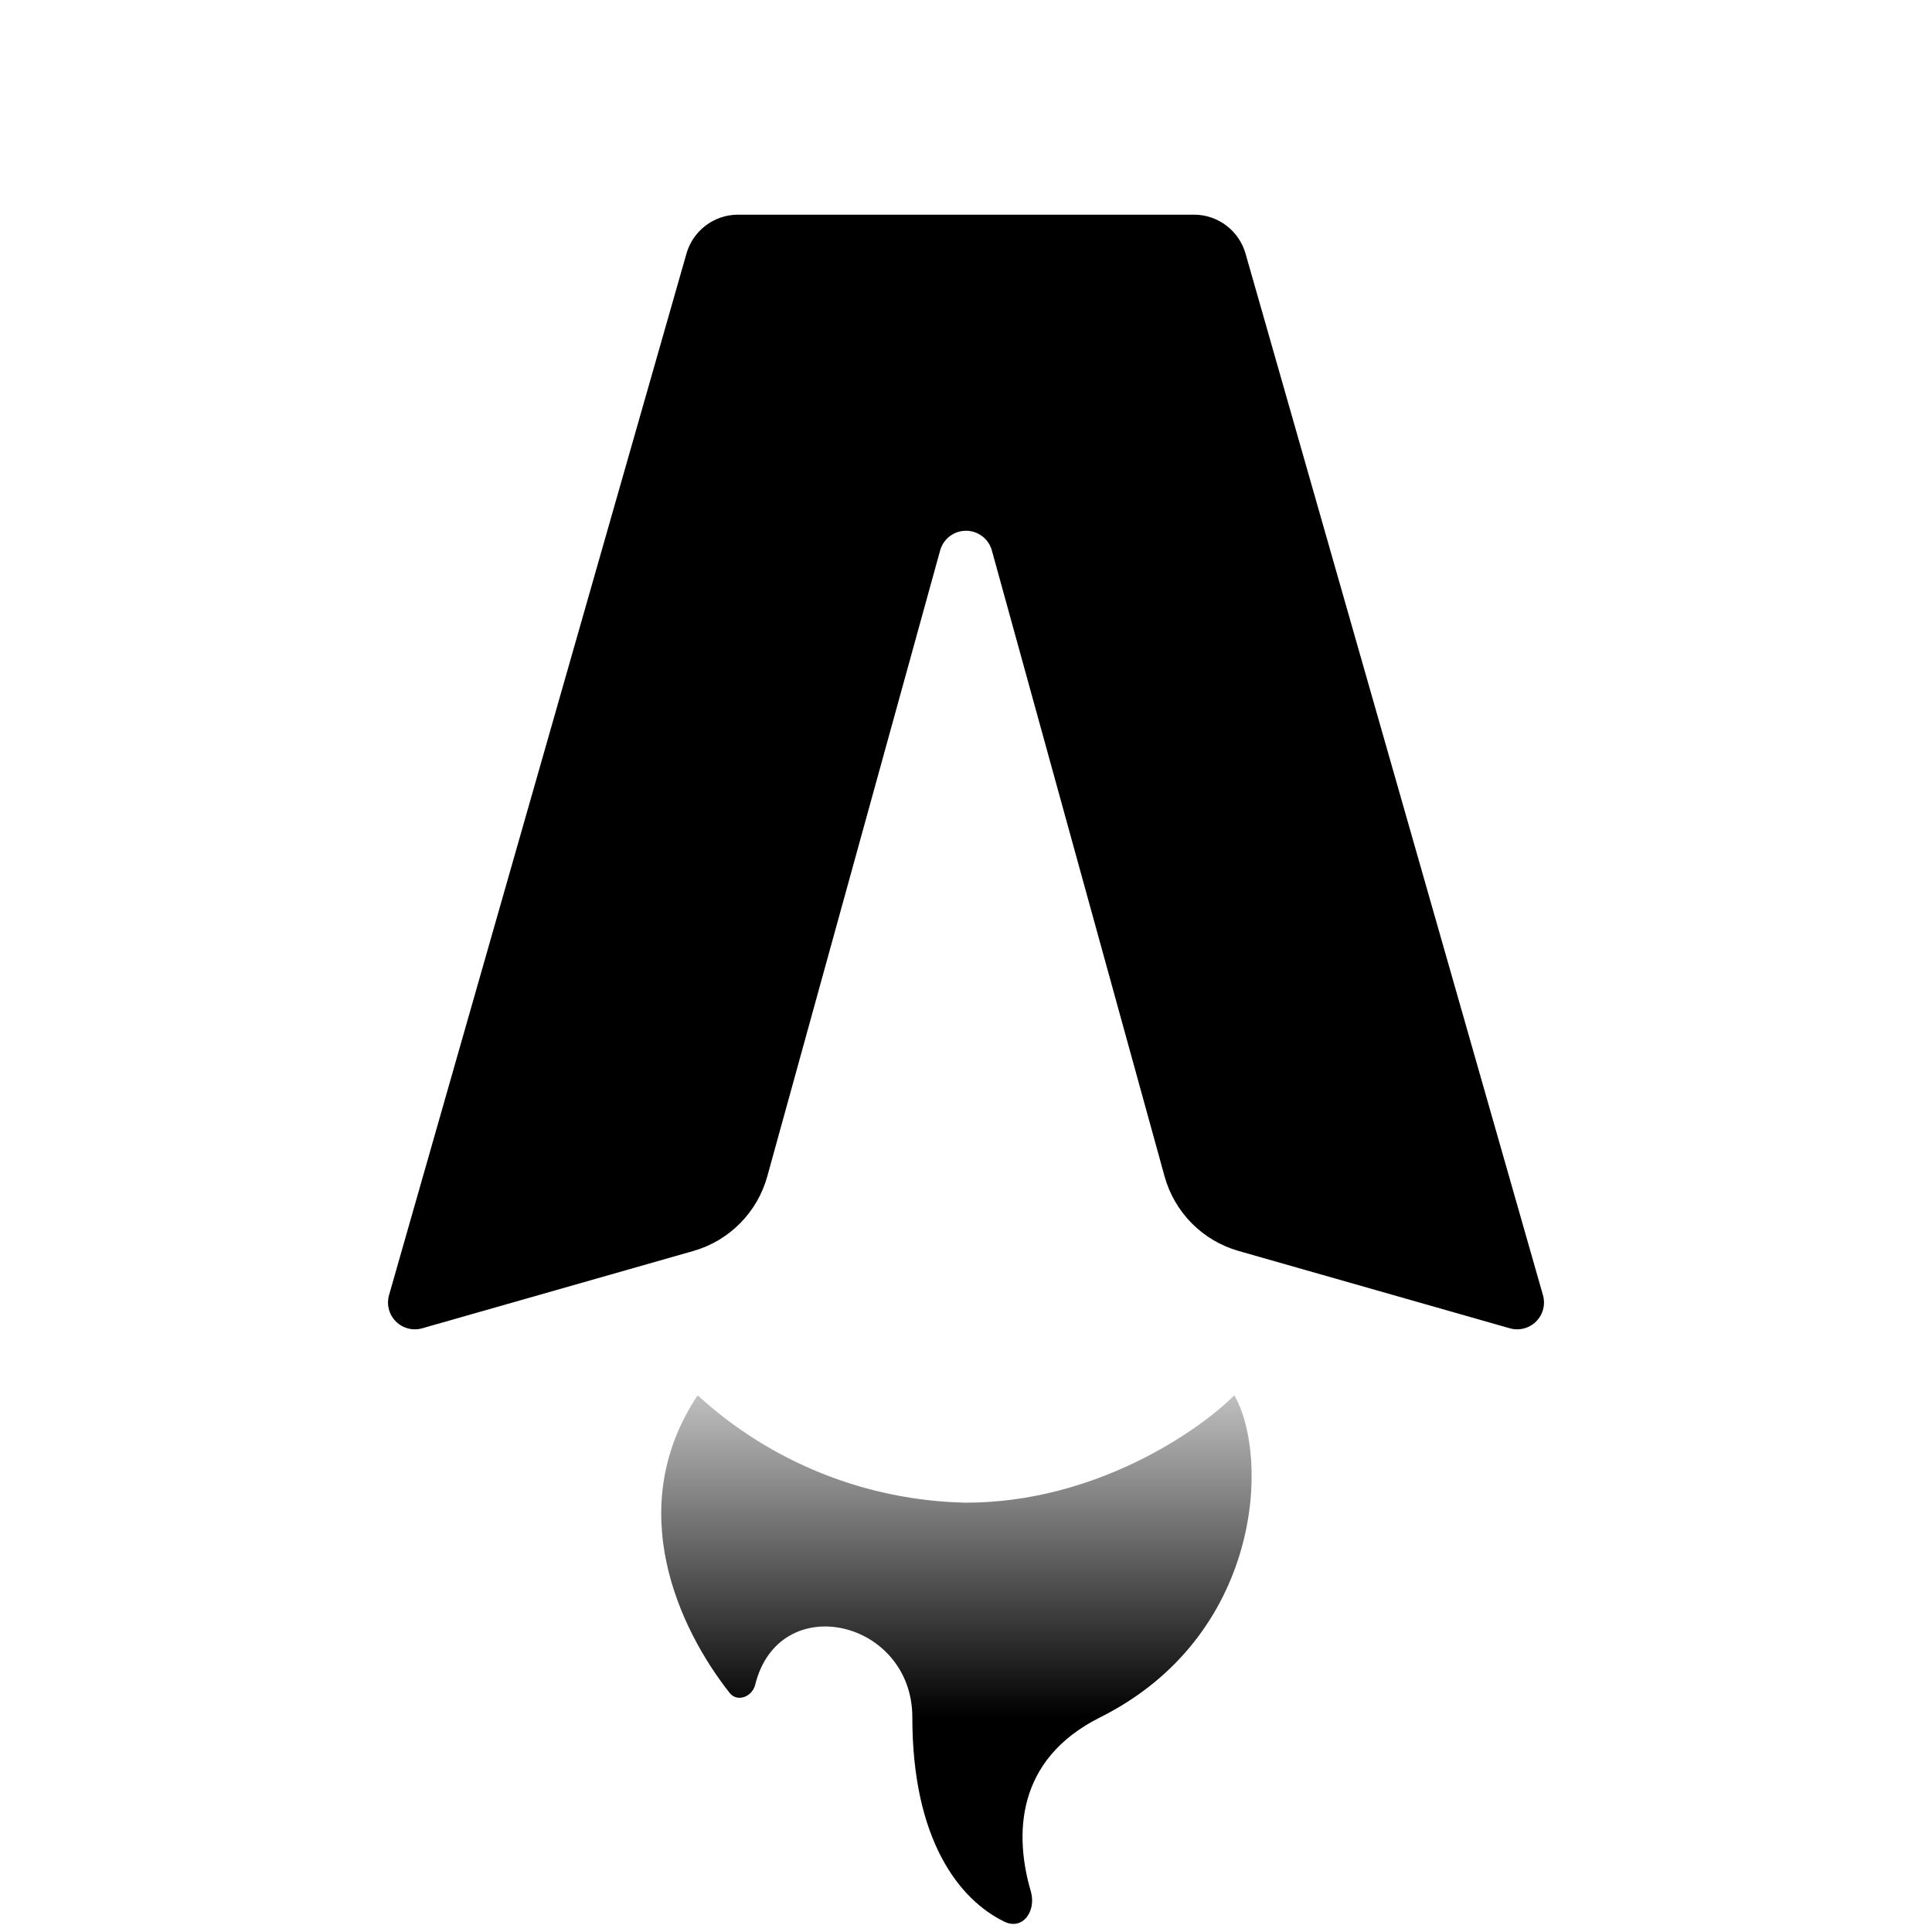
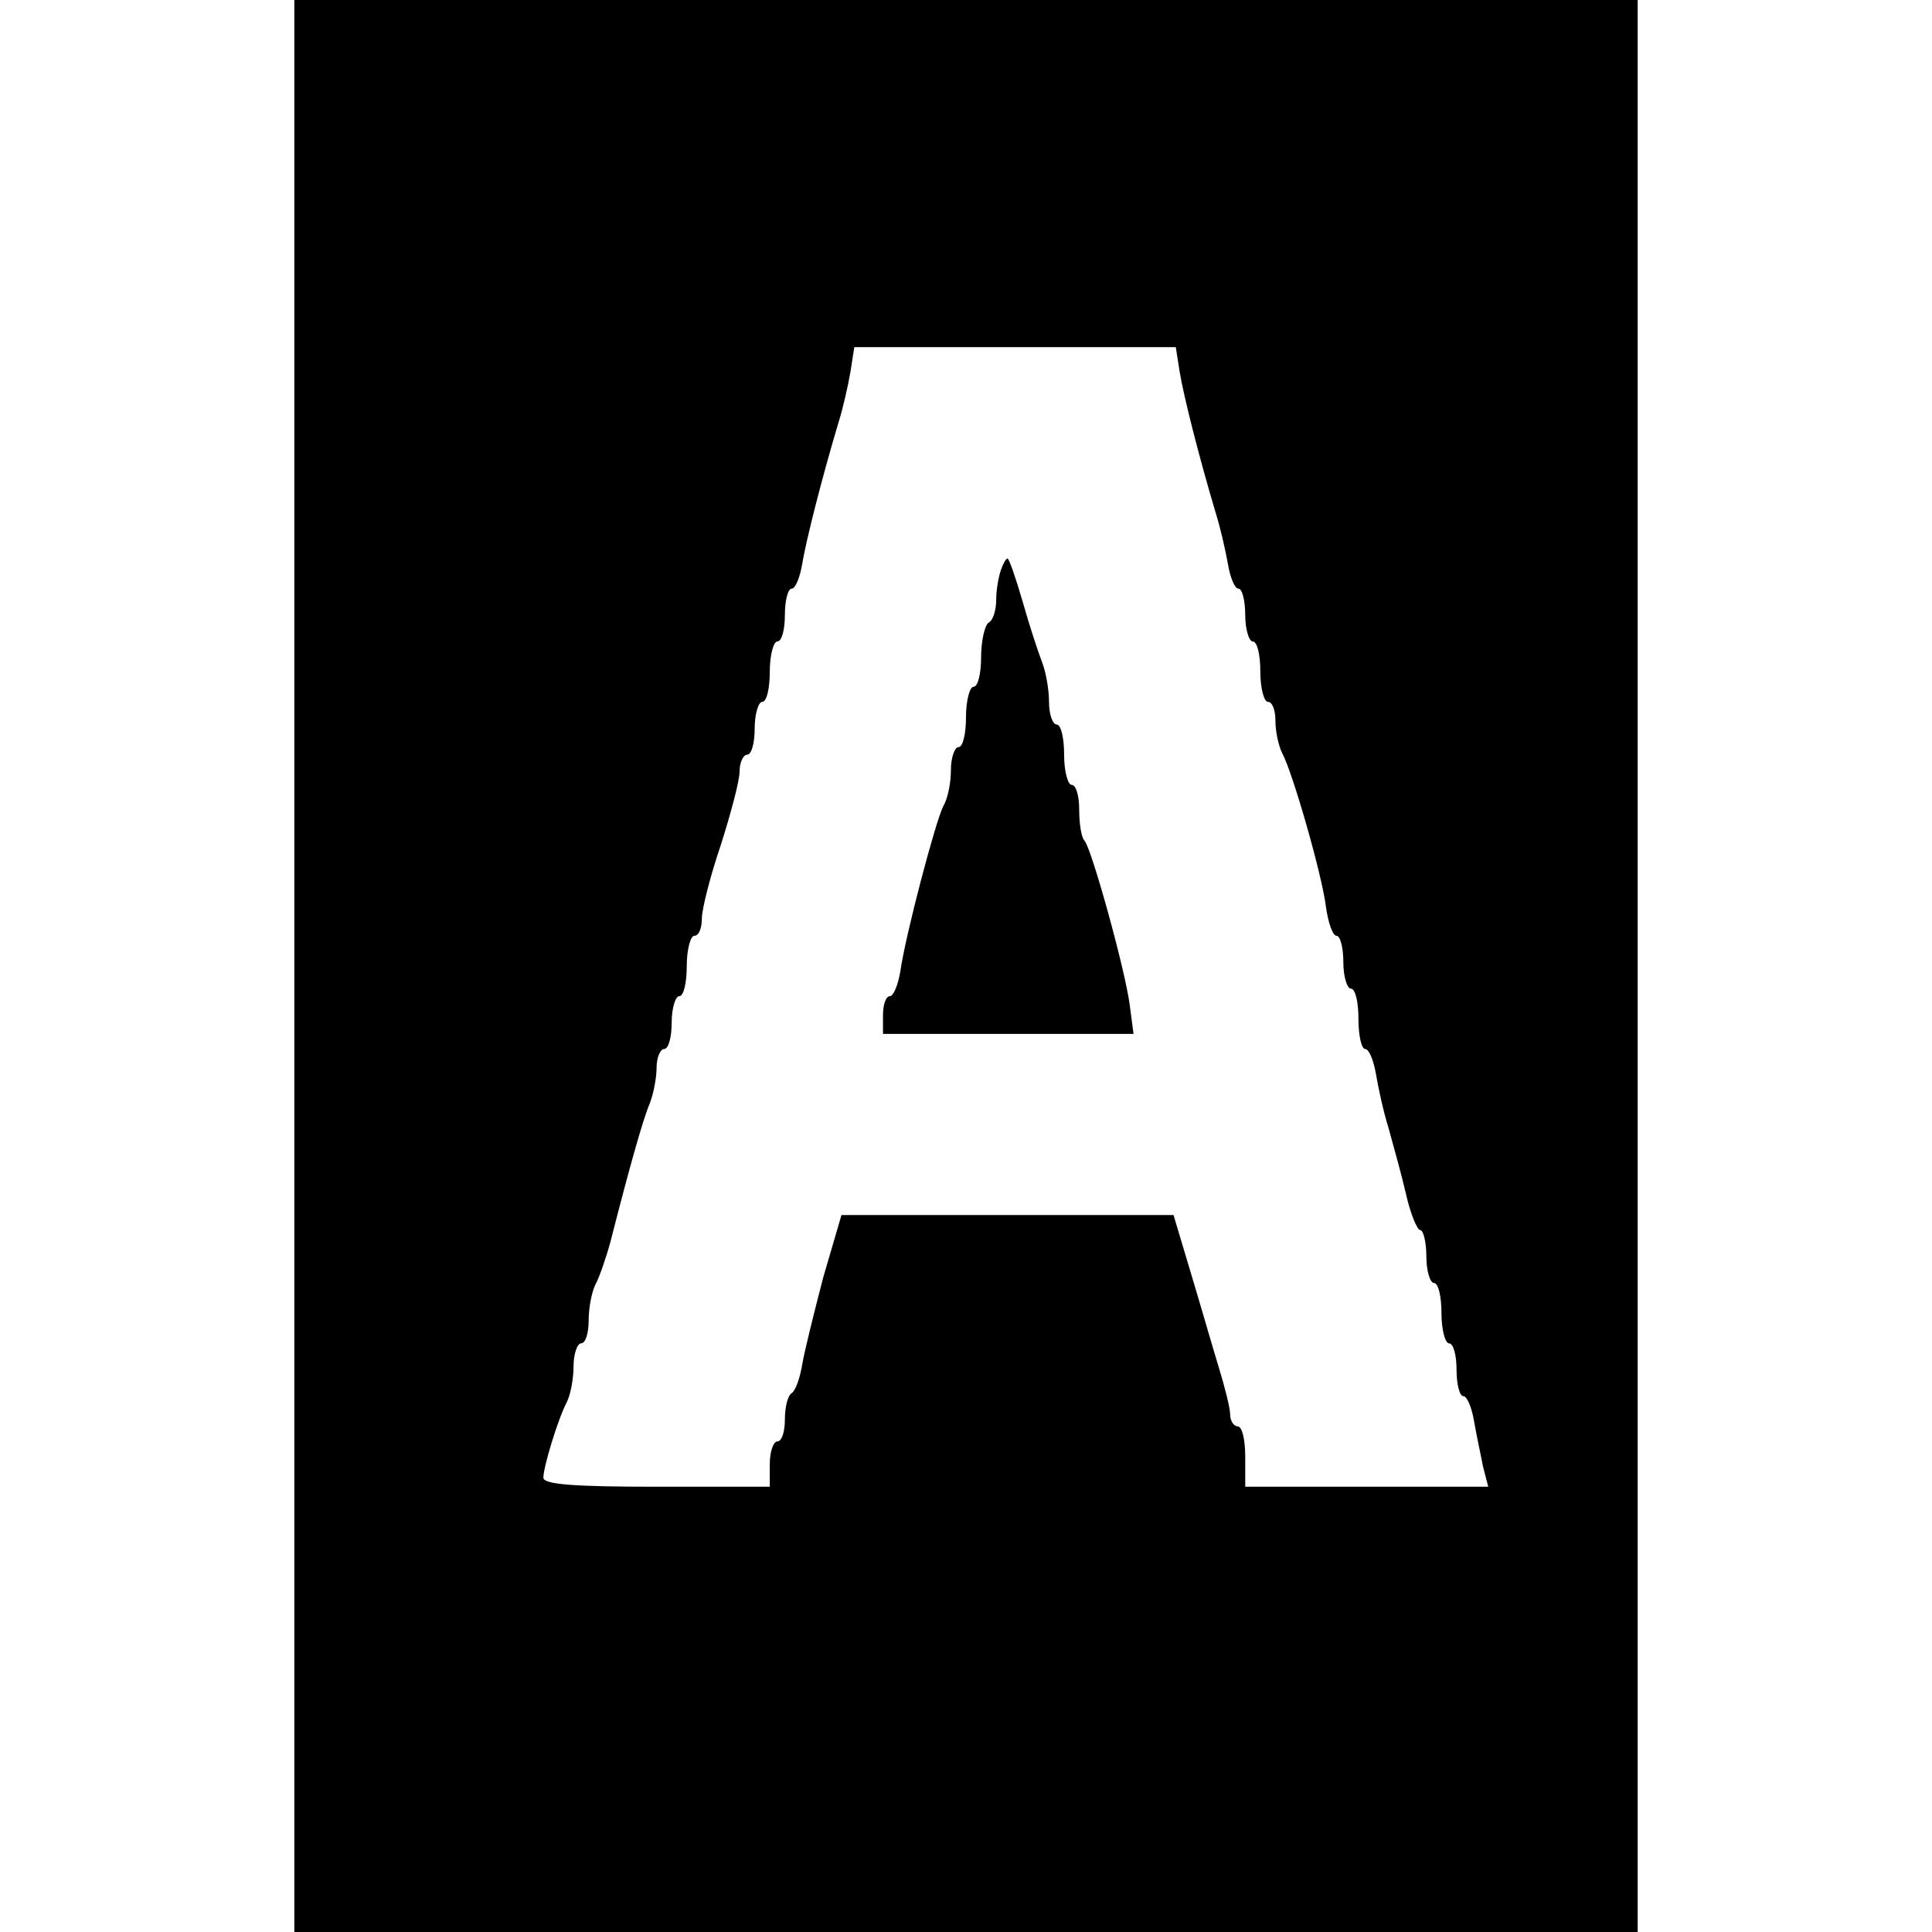
- <svg xmlns="http://www.w3.org/2000/svg" fill="none" viewBox="0 0 36 36">
-   <path fill="#000" d="M22.25 4h-8.5a1 1 0 0 0-.96.73l-5.54 19.4a.5.5 0 0 0 .62.62l5.05-1.44a2 2 0 0 0 1.38-1.4l3.22-11.66a.5.5 0 0 1 .96 0l3.22 11.67a2 2 0 0 0 1.38 1.39l5.05 1.44a.5.5 0 0 0 .62-.62l-5.54-19.4a1 1 0 0 0-.96-.73Z" />
-   <path fill="url(#gradient)" d="M18 28a7.63 7.63 0 0 1-5-2c-1.4 2.1-.35 4.35.6 5.55.14.17.41.07.47-.15.44-1.8 2.93-1.22 2.93.6 0 2.28.87 3.4 1.72 3.81.34.16.59-.2.49-.56-.31-1.05-.29-2.46 1.29-3.25 3-1.5 3.17-4.83 2.5-6-.67.67-2.6 2-5 2Z" />
-   <defs>
-     <linearGradient id="gradient" x1="16" x2="16" y1="32" y2="24" gradientUnits="userSpaceOnUse">
-       <stop stop-color="#000" />
-       <stop offset="1" stop-color="#000" stop-opacity="0" />
-     </linearGradient>
-   </defs>
-   <style>
-     @media (prefers-color-scheme:dark){:root{filter:invert(100%)}}
-   </style>
+ <svg xmlns="http://www.w3.org/2000/svg" version="1.0" width="256pt" height="256pt" viewBox="0 0 256 256" preserveAspectRatio="xMidYMid meet">
+   <g transform="translate(0,256) scale(0.1,-0.1)" fill="#000000" stroke="none">
+     <path d="M390 1280 l0 -1280 890 0 890 0 0 1280 0 1280 -890 0 -890 0 0 -1280z m1173 788 c5 -31 25 -111 48 -188 6 -19 13 -50 16 -67 3 -18 9 -33 14 -33 5 0 9 -16 9 -35 0 -19 5 -35 10 -35 6 0 10 -18 10 -40 0 -22 5 -40 10 -40 6 0 10 -11 10 -25 0 -14 4 -33 9 -43 14 -26 53 -162 58 -204 3 -21 9 -38 14 -38 5 0 9 -16 9 -35 0 -19 5 -35 10 -35 6 0 10 -18 10 -40 0 -22 4 -40 9 -40 5 0 11 -15 14 -32 3 -18 10 -51 17 -73 6 -22 17 -61 23 -87 6 -27 15 -48 19 -48 4 0 8 -16 8 -35 0 -19 5 -35 10 -35 6 0 10 -18 10 -40 0 -22 5 -40 10 -40 6 0 10 -16 10 -35 0 -19 4 -35 9 -35 5 0 11 -15 14 -32 3 -18 9 -45 12 -61 l7 -27 -161 0 -161 0 0 40 c0 22 -4 40 -10 40 -5 0 -10 7 -10 16 0 8 -7 36 -15 62 -8 26 -24 82 -37 125 l-23 77 -220 0 -220 0 -24 -82 c-12 -46 -25 -98 -28 -116 -3 -18 -9 -35 -14 -38 -5 -3 -9 -18 -9 -35 0 -16 -4 -29 -10 -29 -5 0 -10 -13 -10 -30 l0 -30 -150 0 c-109 0 -150 3 -150 12 0 14 19 77 31 100 5 10 9 31 9 48 0 16 5 30 10 30 6 0 10 14 10 30 0 17 4 38 9 48 5 9 14 35 20 57 25 98 43 162 52 183 5 13 9 34 9 47 0 14 5 25 10 25 6 0 10 16 10 35 0 19 5 35 10 35 6 0 10 18 10 40 0 22 5 40 10 40 6 0 10 10 10 23 0 12 11 56 25 97 13 41 25 85 25 98 0 12 5 22 10 22 6 0 10 16 10 35 0 19 5 35 10 35 6 0 10 18 10 40 0 22 5 40 10 40 6 0 10 16 10 35 0 19 4 35 9 35 5 0 11 15 14 33 5 30 25 110 48 187 6 19 13 50 16 68 l5 32 213 0 213 0 5 -32z" />
+     <path d="M1326 1804 c-3 -9 -6 -26 -6 -39 0 -13 -4 -27 -10 -30 -5 -3 -10 -24 -10 -46 0 -21 -4 -39 -10 -39 -5 0 -10 -18 -10 -40 0 -22 -4 -40 -10 -40 -5 0 -10 -14 -10 -30 0 -17 -4 -38 -10 -48 -10 -19 -50 -170 -57 -219 -3 -18 -9 -33 -14 -33 -5 0 -9 -11 -9 -25 l0 -25 166 0 166 0 -5 38 c-6 47 -51 209 -60 218 -4 4 -7 22 -7 41 0 18 -4 33 -10 33 -5 0 -10 18 -10 40 0 22 -4 40 -10 40 -5 0 -10 13 -10 30 0 16 -4 39 -9 52 -5 13 -17 49 -26 81 -9 31 -18 57 -20 57 -2 0 -6 -7 -9 -16z" />
+   </g>
</svg>
